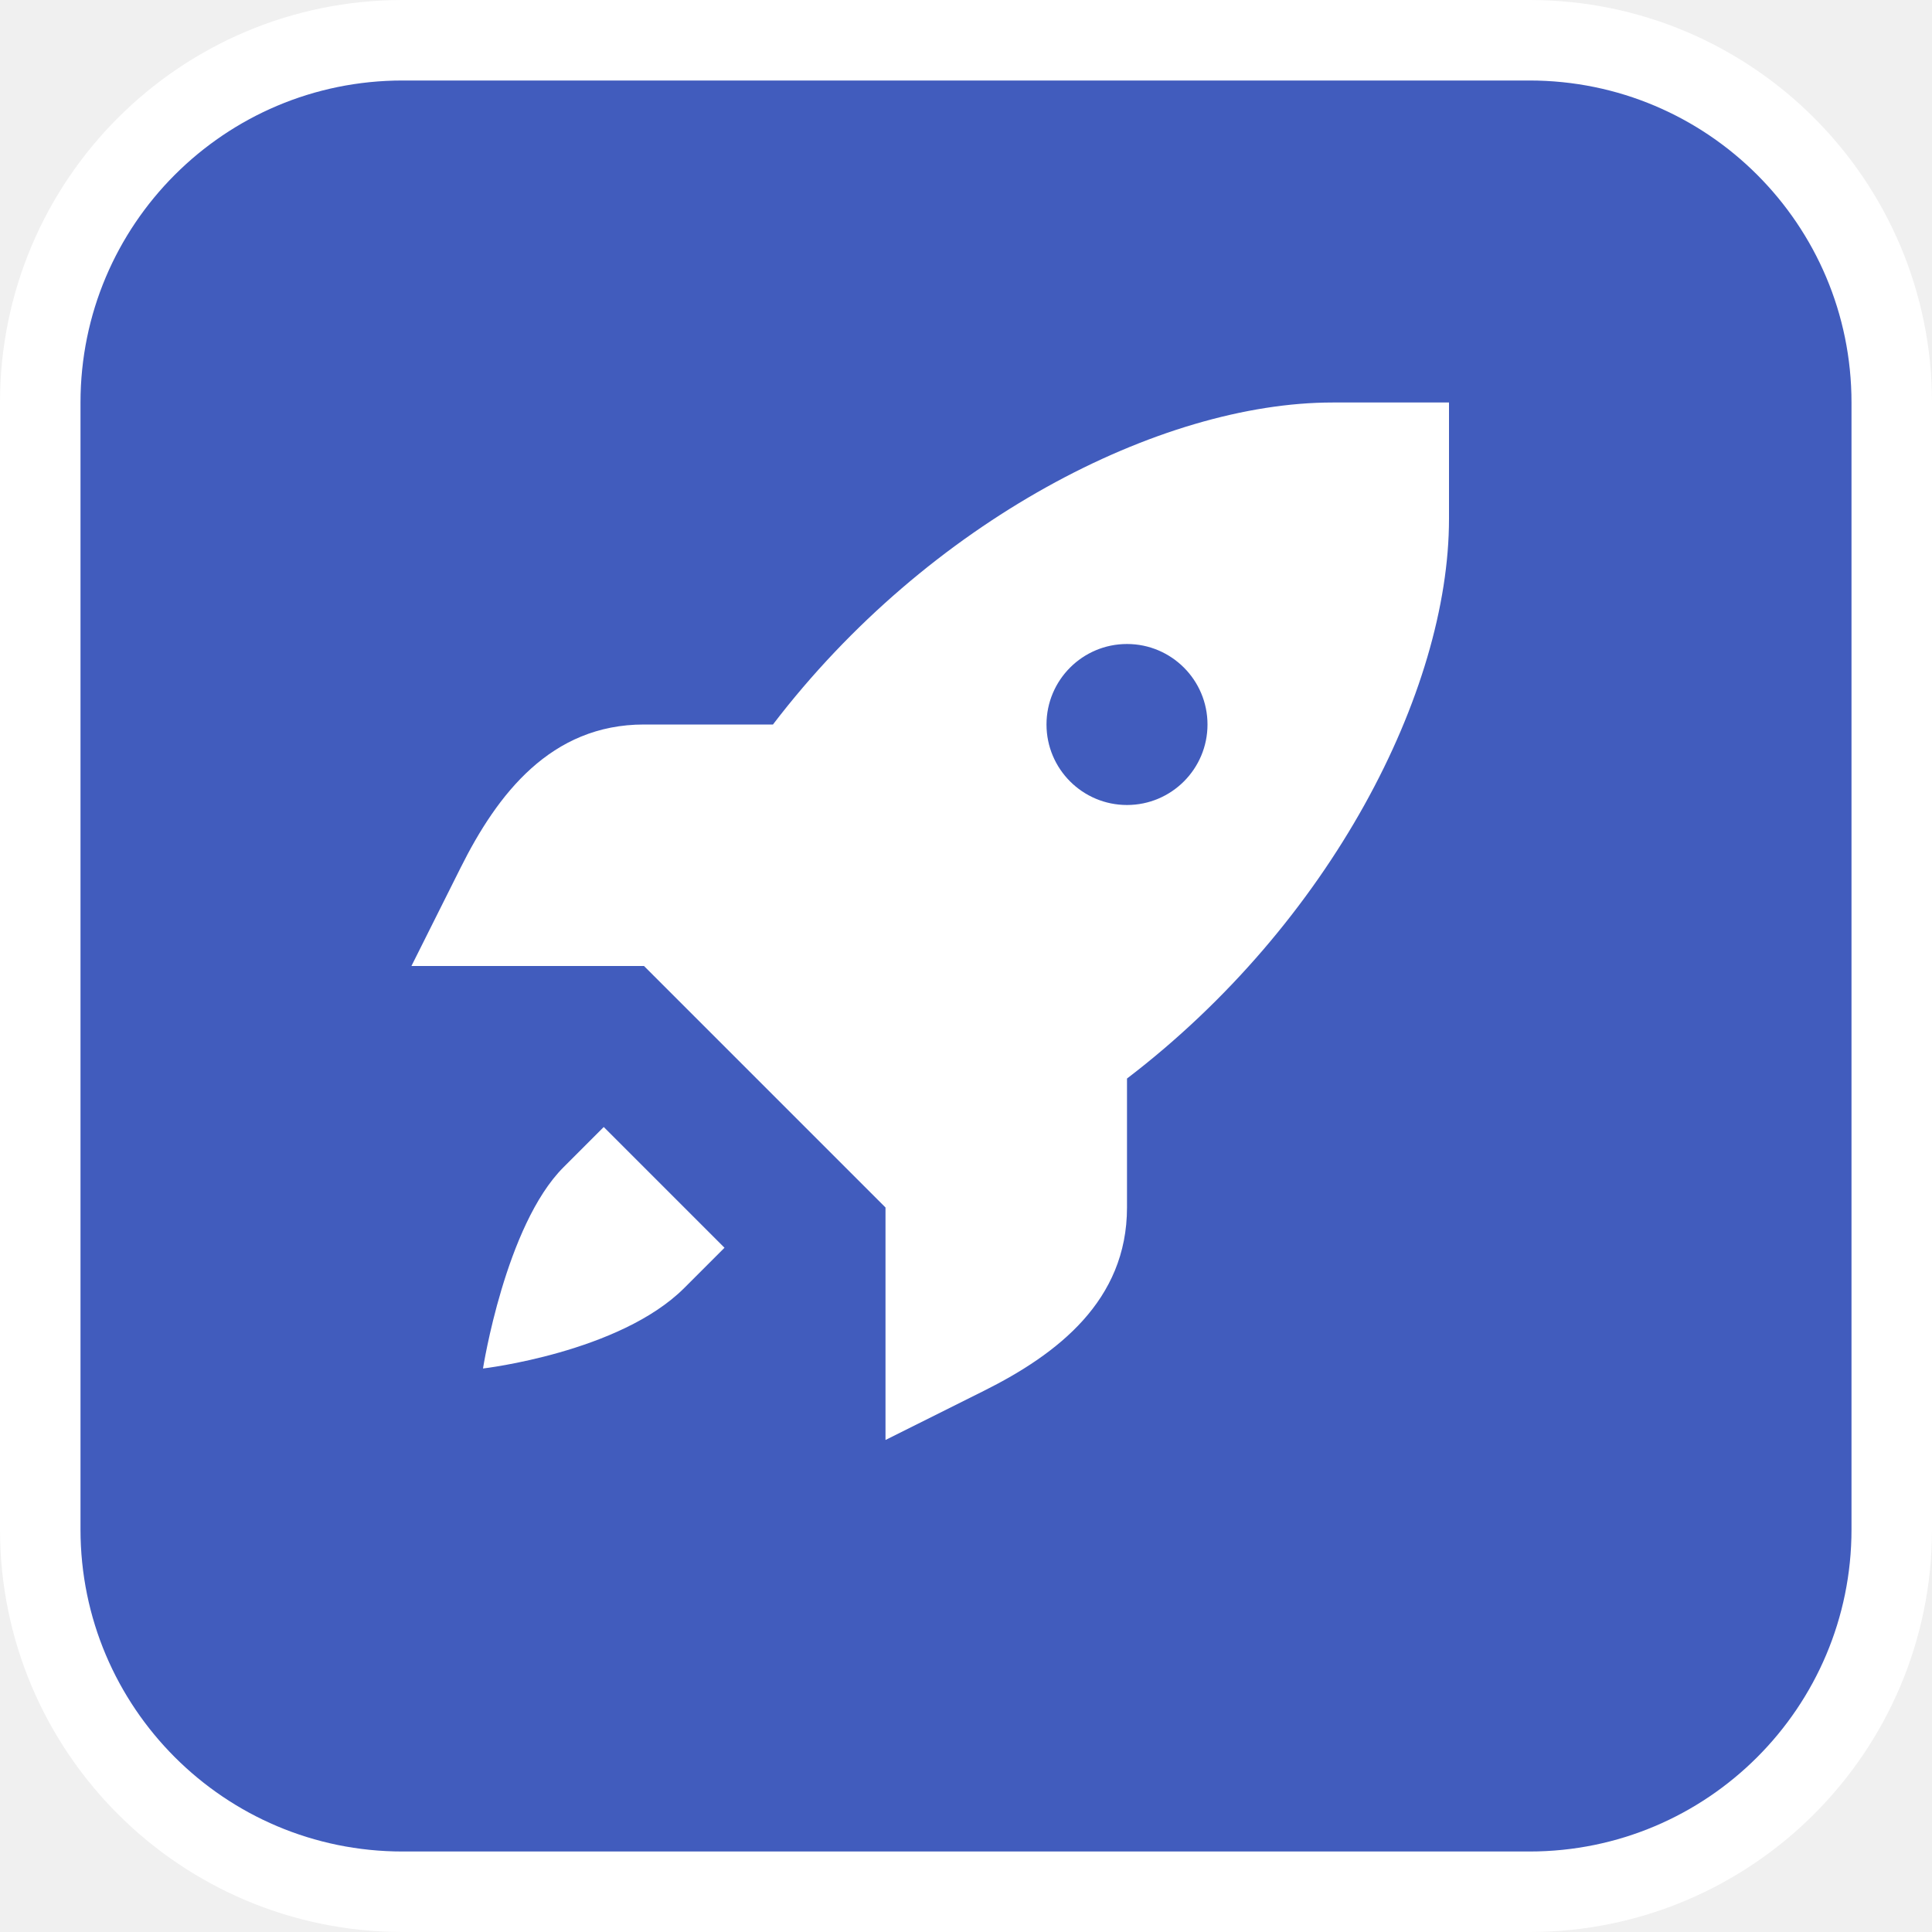
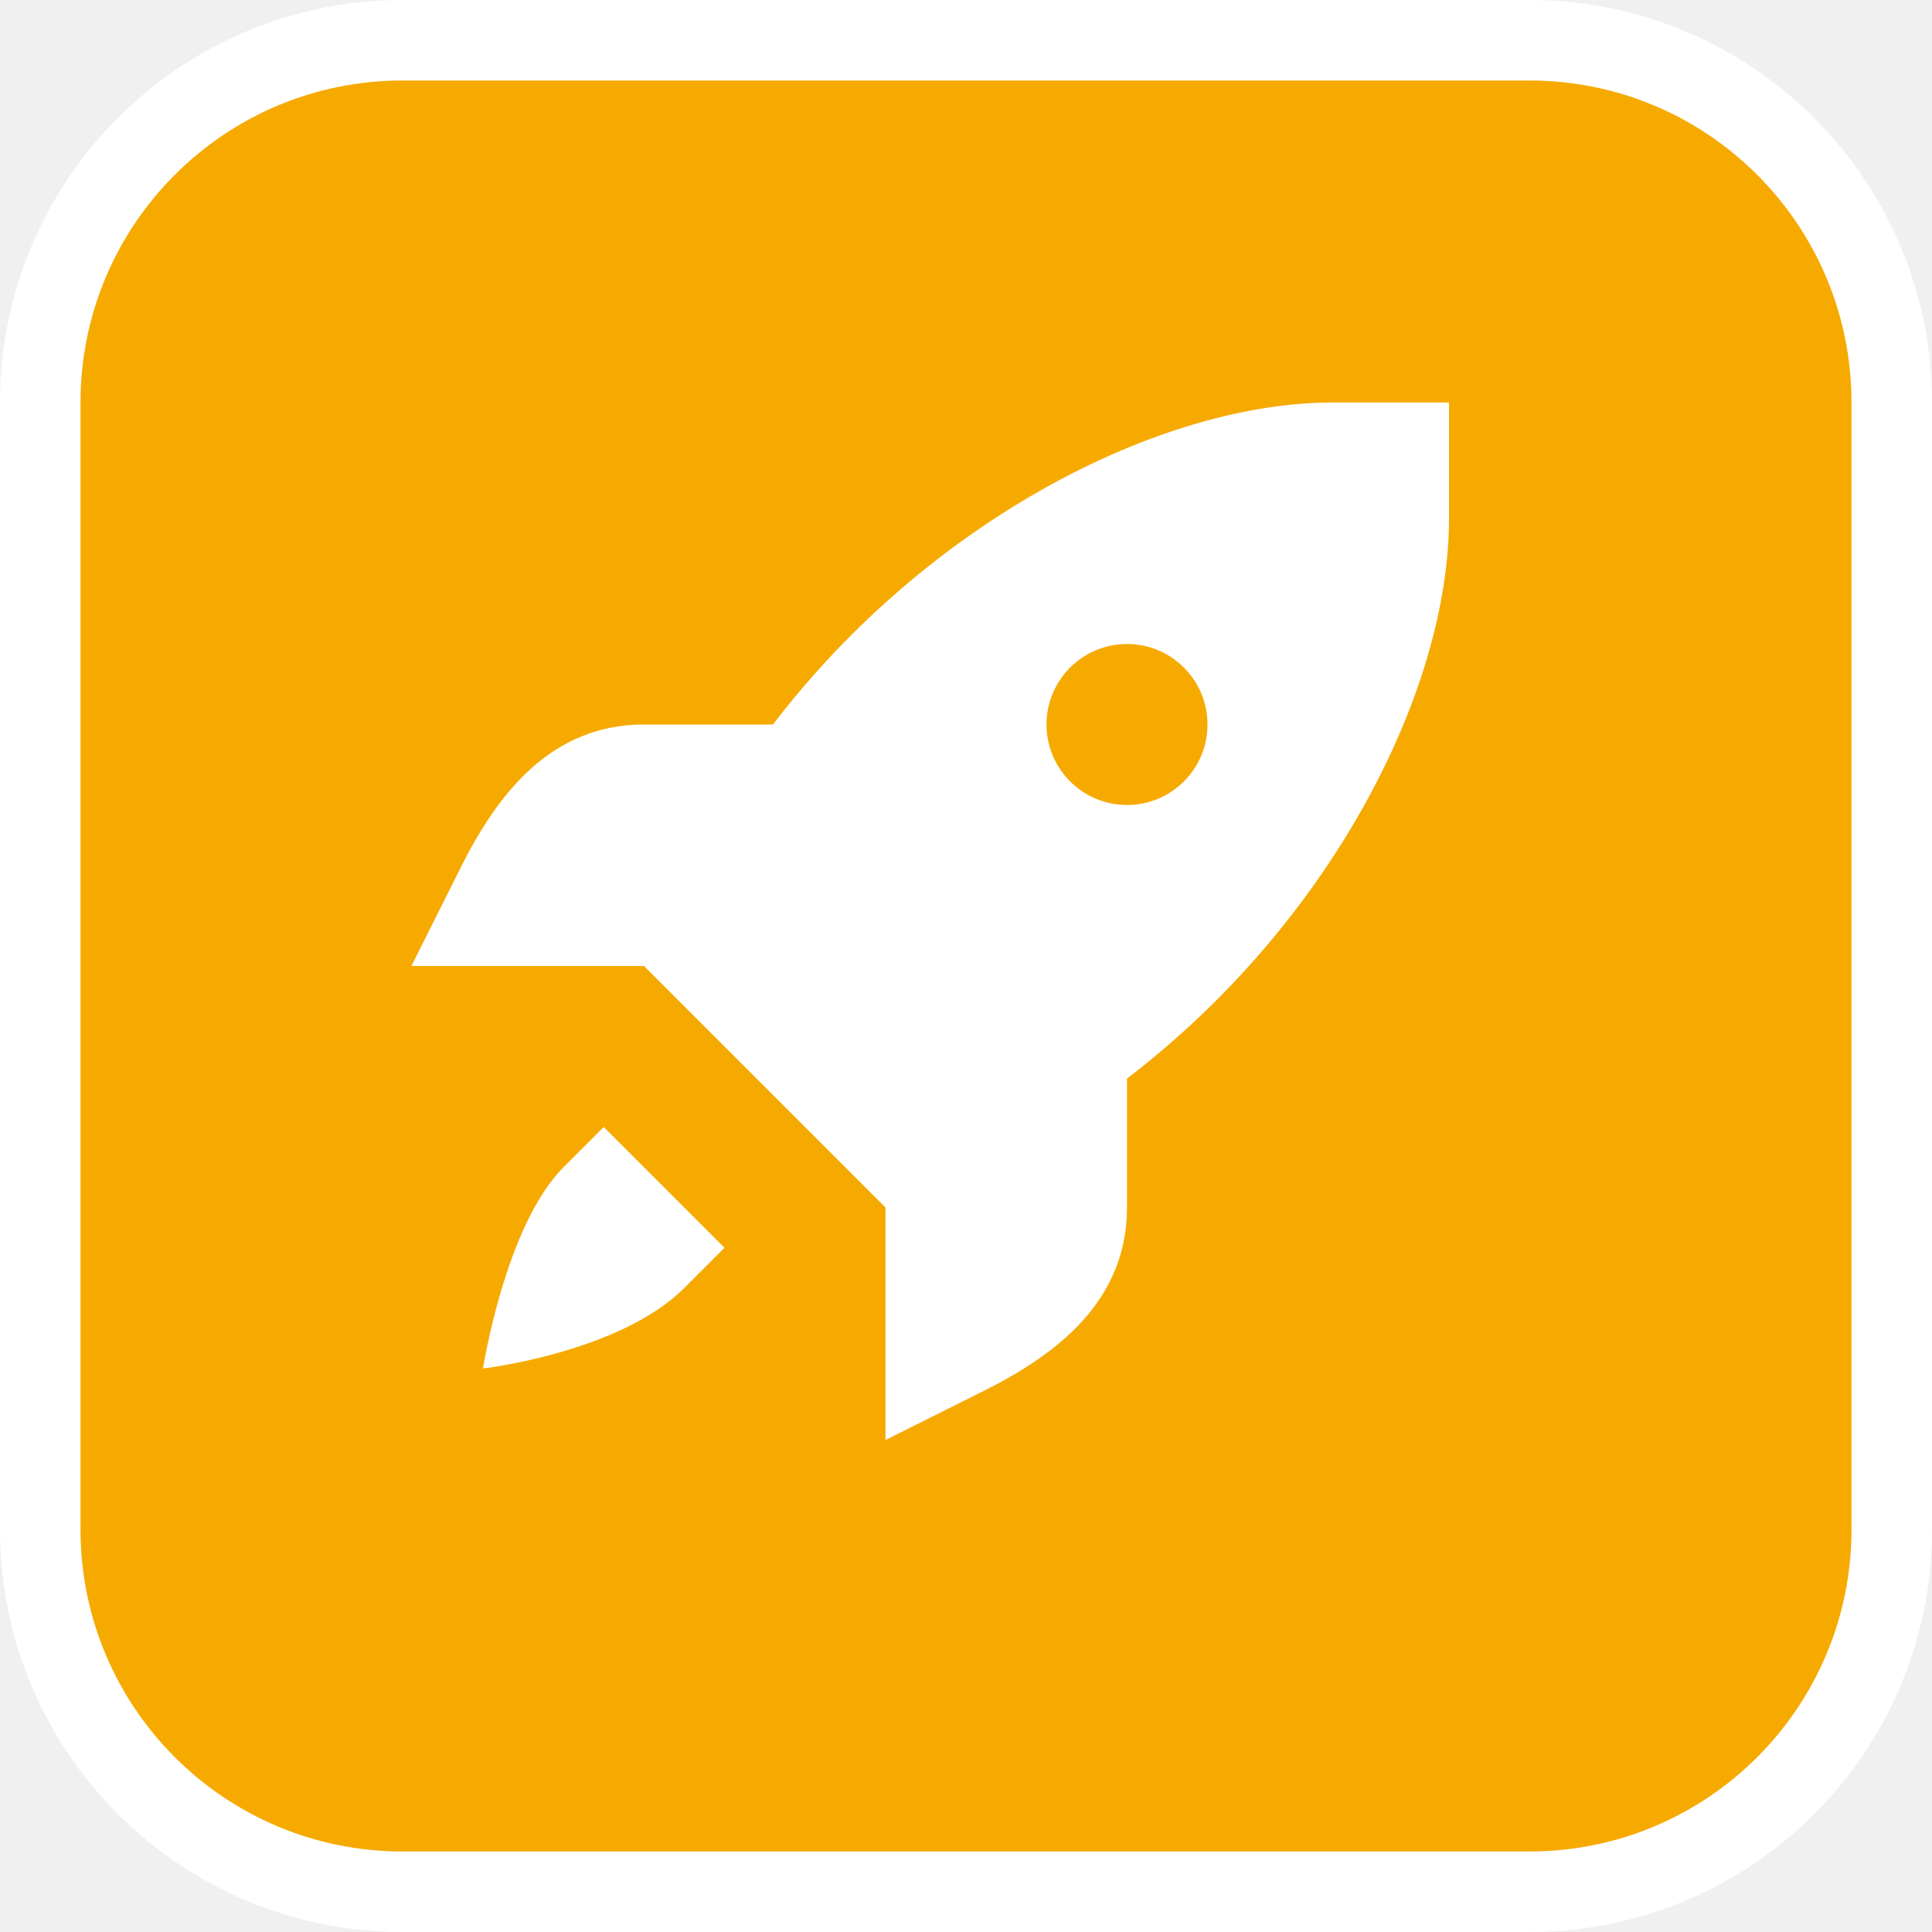
<svg xmlns="http://www.w3.org/2000/svg" viewBox="0 0 24 24" height="24" width="24">
  <rect fill="none" x="0" y="0" width="24" height="24" />
  <rect x="1" y="1" rx="4" ry="4" width="22" height="22" stroke="#ffffff" style="stroke-linejoin:round;stroke-miterlimit:4;" fill="#ffffff" stroke-width="2" />
-   <rect x="1" y="1" width="22" height="22" rx="4" ry="4" fill="#415cbd" />
+   <rect x="1" y="1" width="22" height="22" rx="4" ry="4" fill="#f6aa00" />
  <path fill="#ffffff" transform="translate(4 4)" d="M12.555,1c-2.144,0-5.021,1.471-6.953,4H4  C2.843,5,2.179,5.864,1.723,6.777L1.111,8h1.443H4l1.5,1.5L7,11v1.445v1.443l1.223-0.611  C9.136,12.821,10,12.157,10,11V9.398c2.529-1.932,4-4.809,4-6.953V1H12.555z M10,4c0.552,0,1,0.448,1,1l0,0  c0,0.552-0.448,1-1,1l0,0C9.448,6,9,5.552,9,5v0C9,4.448,9.448,4,10,4L10,4z M3.5,10L3,10.5C2.278,11.222,2,13,2,13  s1.698-0.198,2.5-1L5,11.5L3.5,10z" />
</svg>
